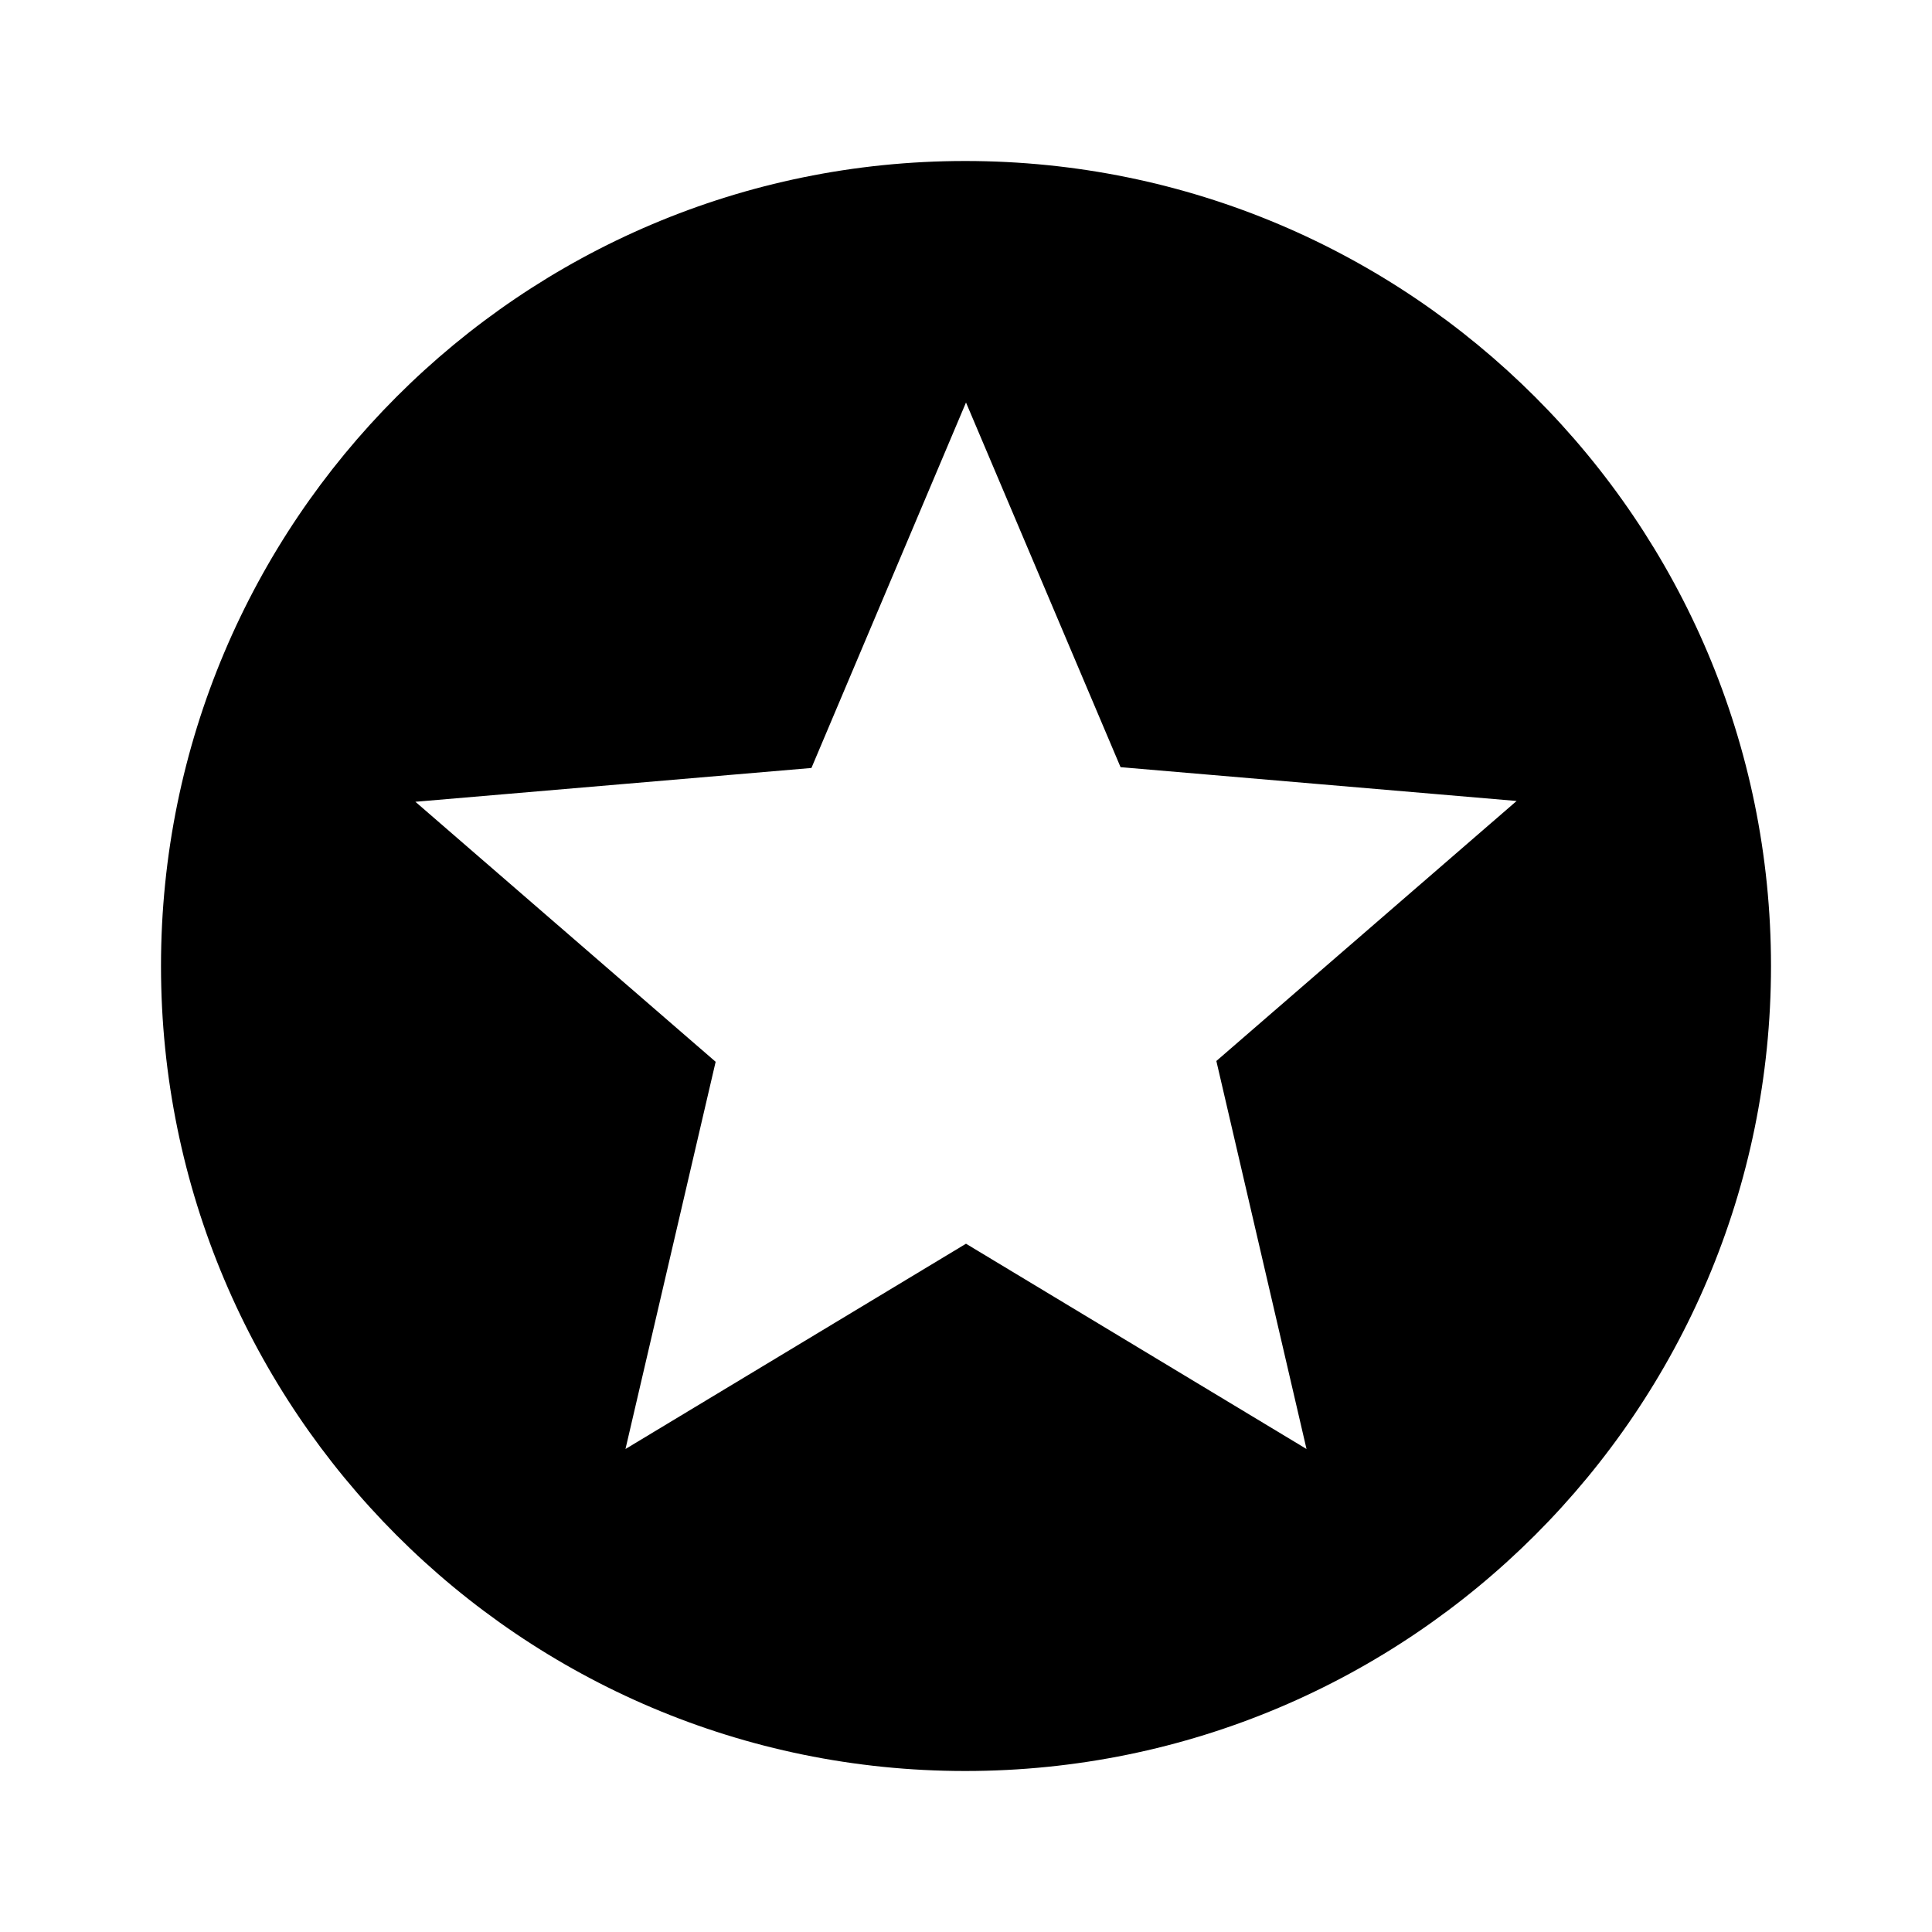
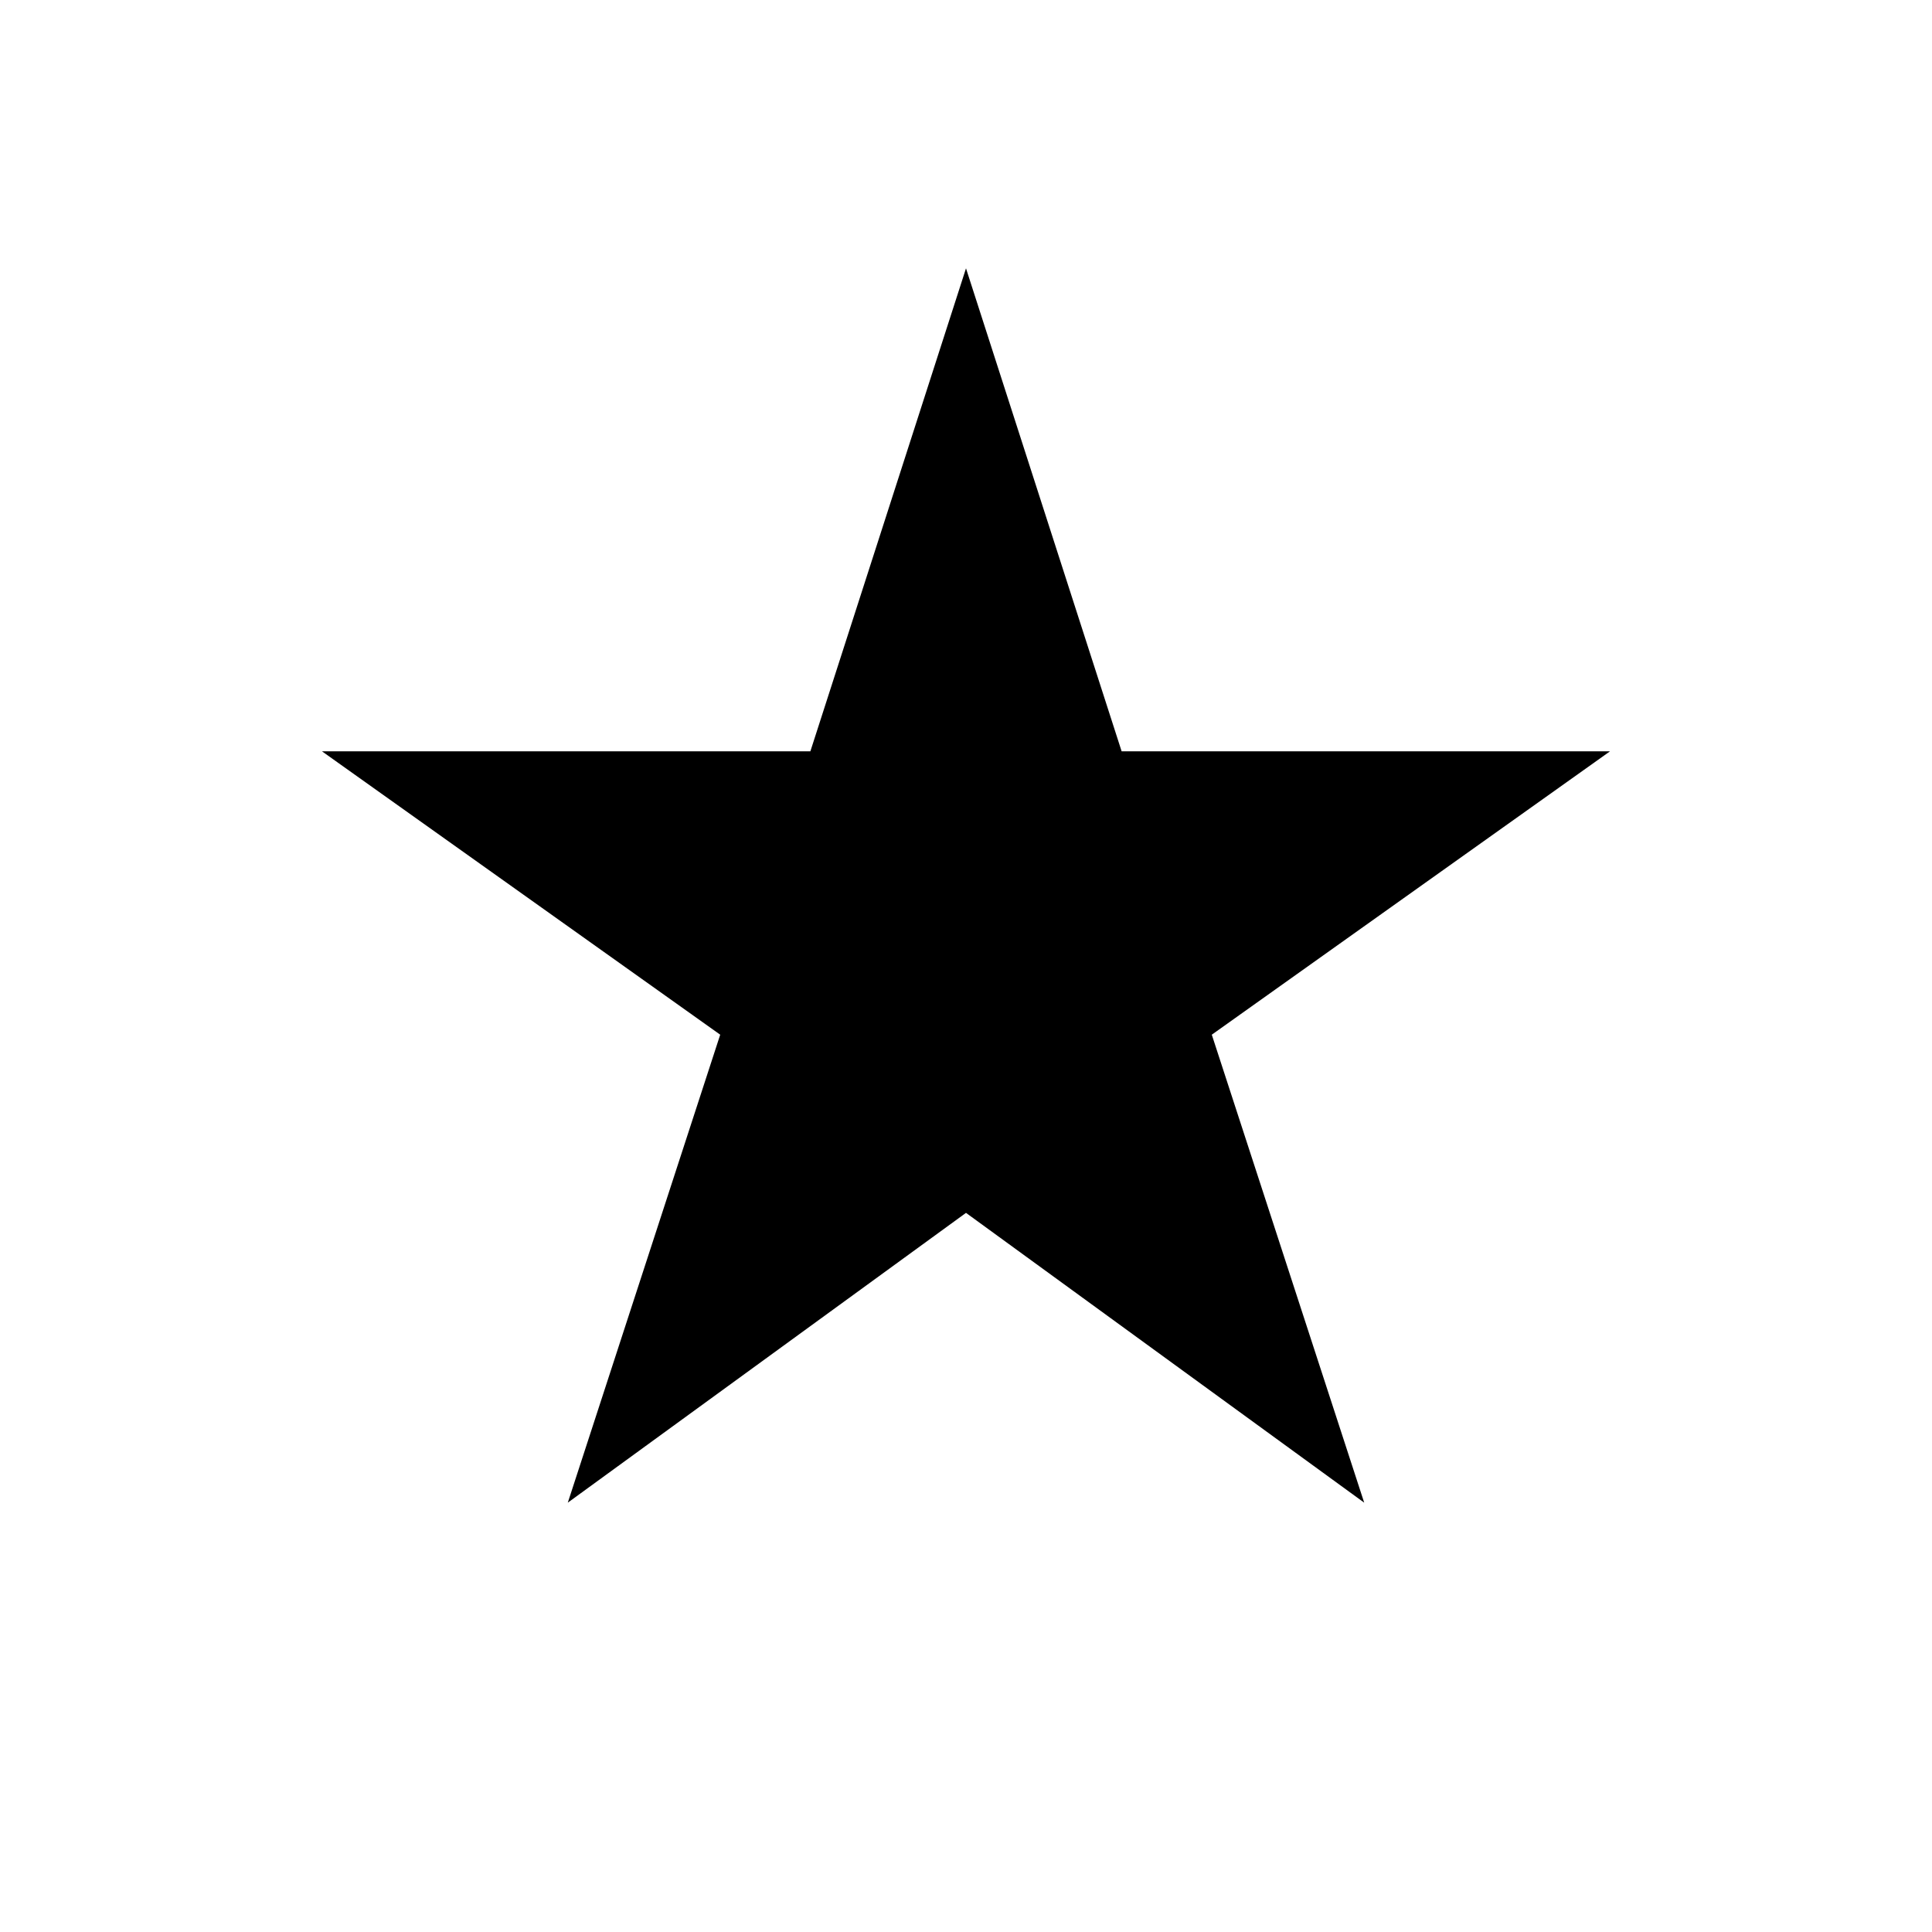
- <svg xmlns="http://www.w3.org/2000/svg" width="24" height="24" viewBox="0 0 24 24">
-   <path d="M0 0h24v24H0z" fill="none" />
-   <path d="M11.99 2C6.47 2 2 6.48 2 12s4.47 10 9.99 10C17.52 22 22 17.52 22 12S17.52 2 11.99 2zm4.24 16L12 15.45 7.77 18l1.12-4.81-3.73-3.23 4.92-.42L12 5l1.92 4.53 4.92.42-3.73 3.23L16.23 18z" />
+ <svg xmlns="http://www.w3.org/2000/svg" width="18" height="18" viewBox="0 0 18 18">
+   <path d="M9 11.3l3.71 2.7-1.42-4.36L15 7h-4.55L9 2.5 7.55 7H3l3.71 2.64L5.29 14z" />
+   <path fill="none" d="M0 0h18v18H0z" />
</svg>
